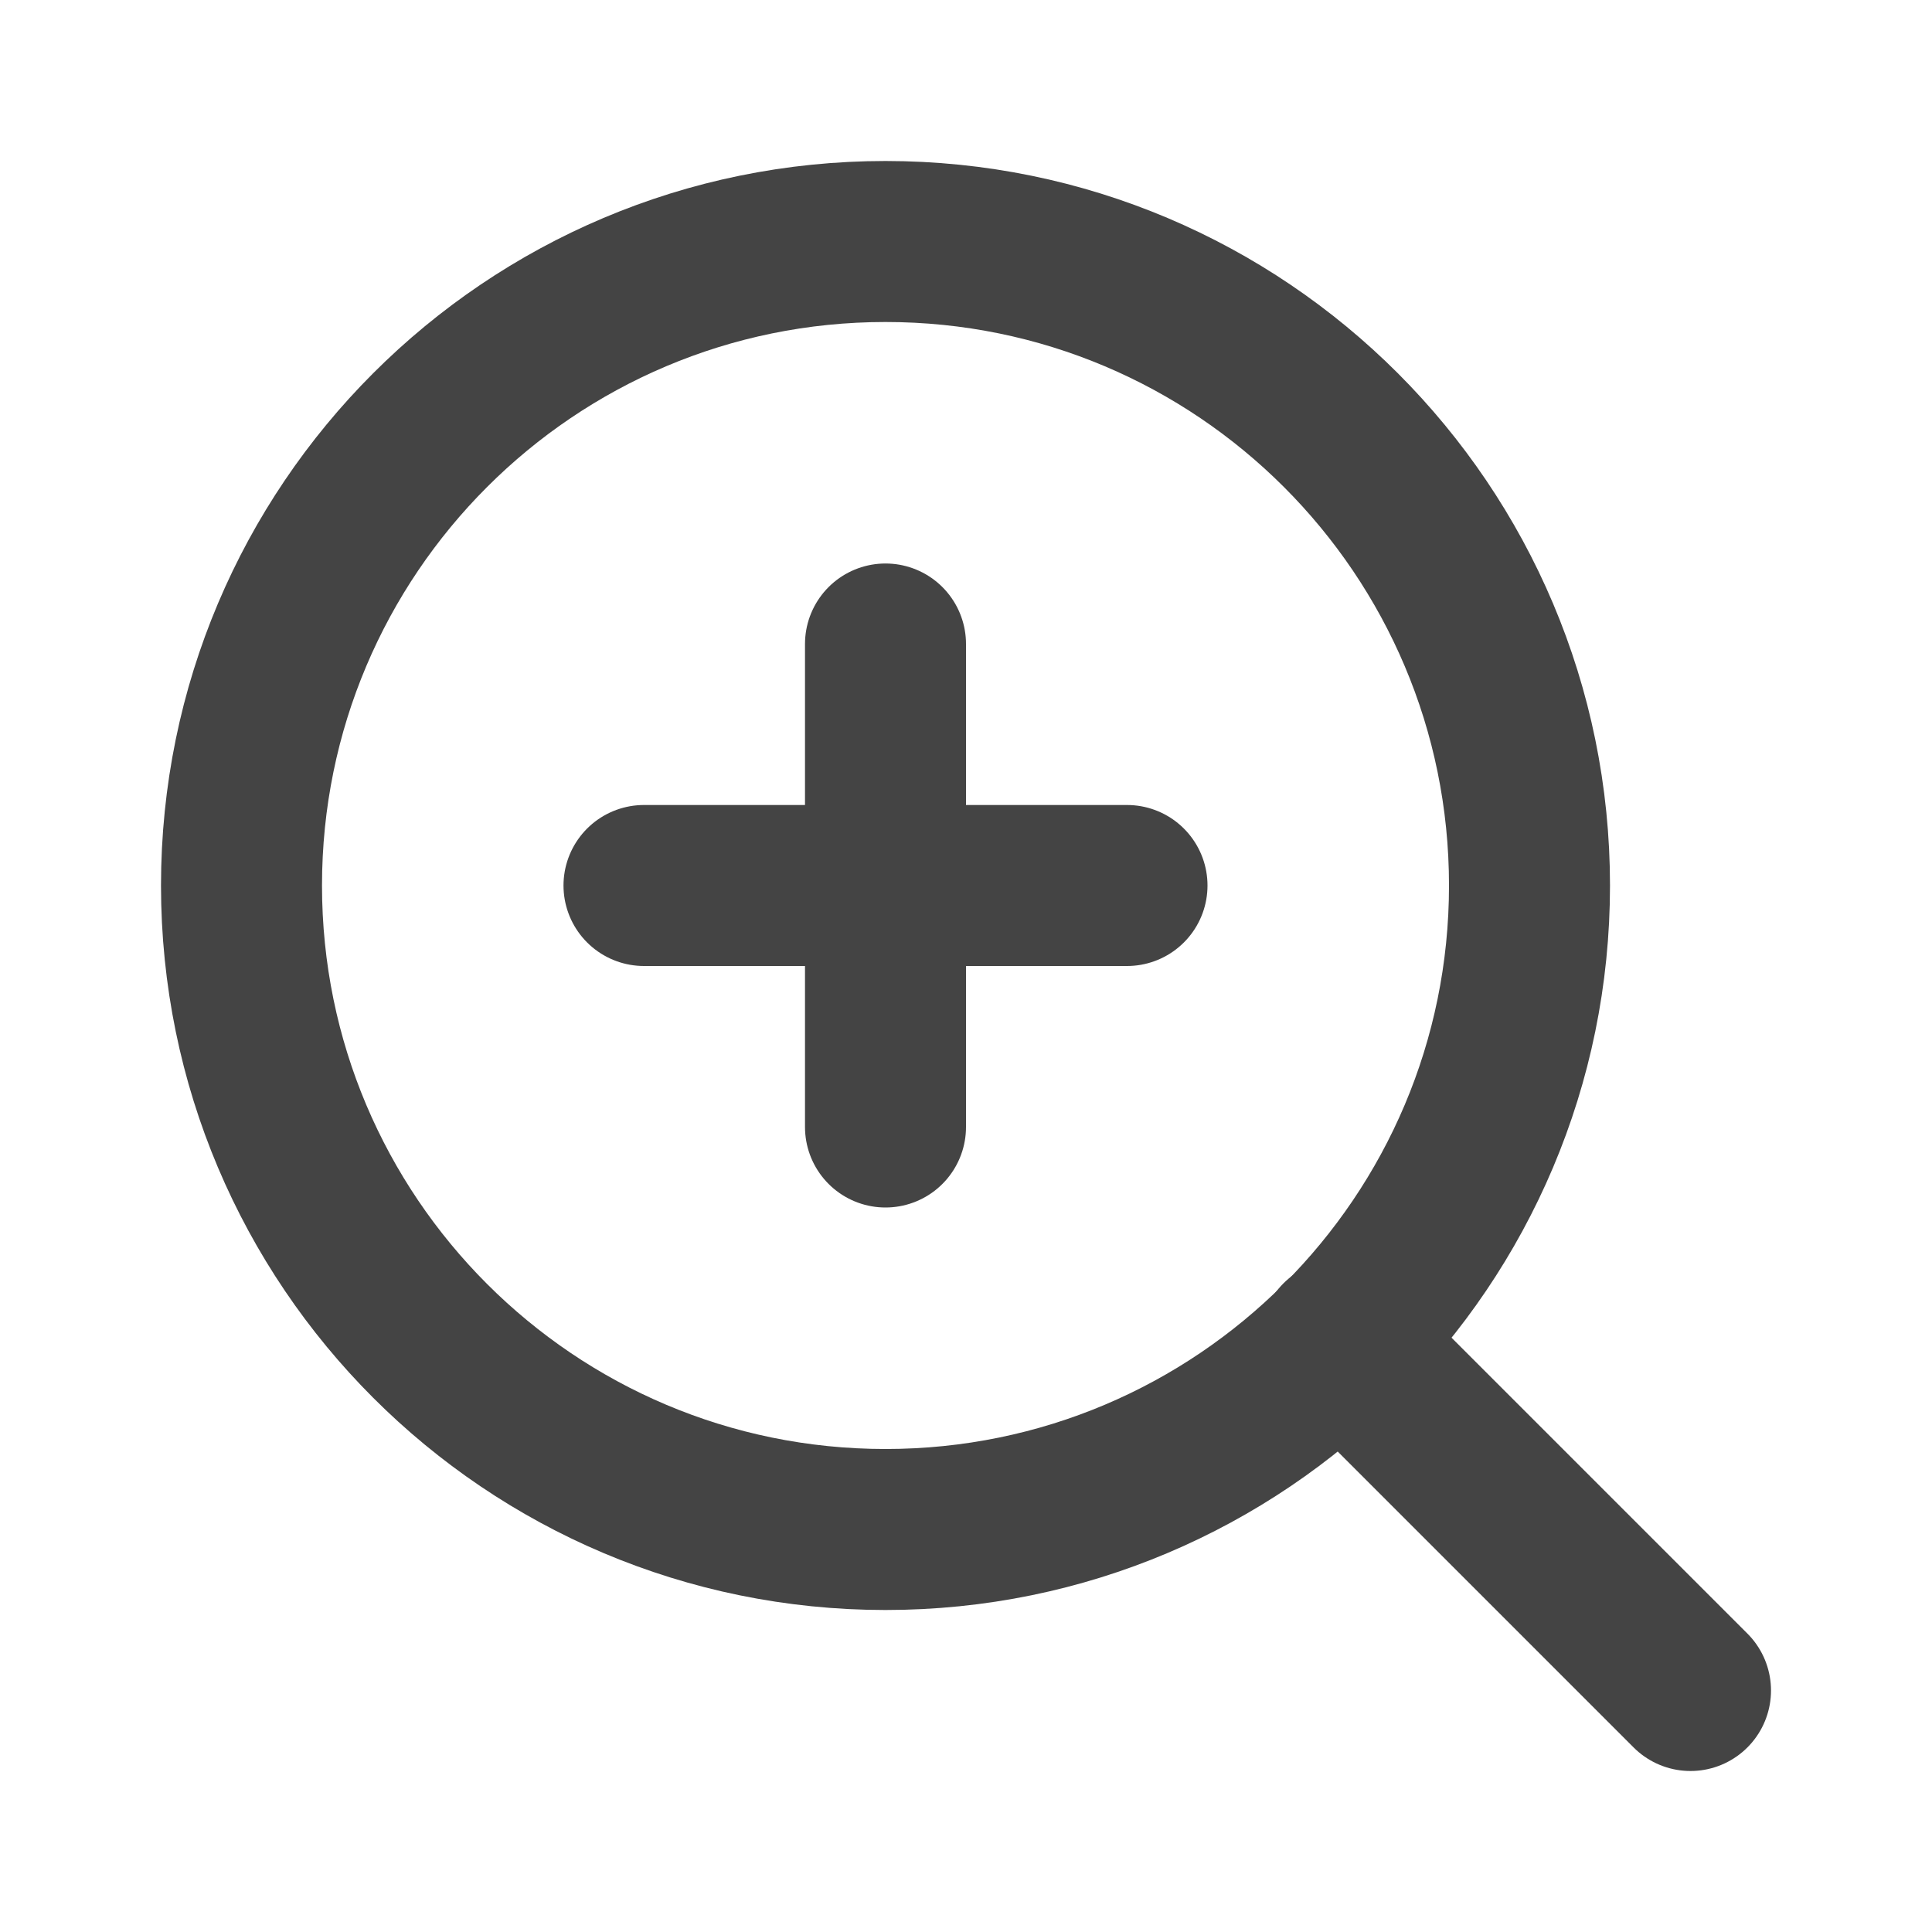
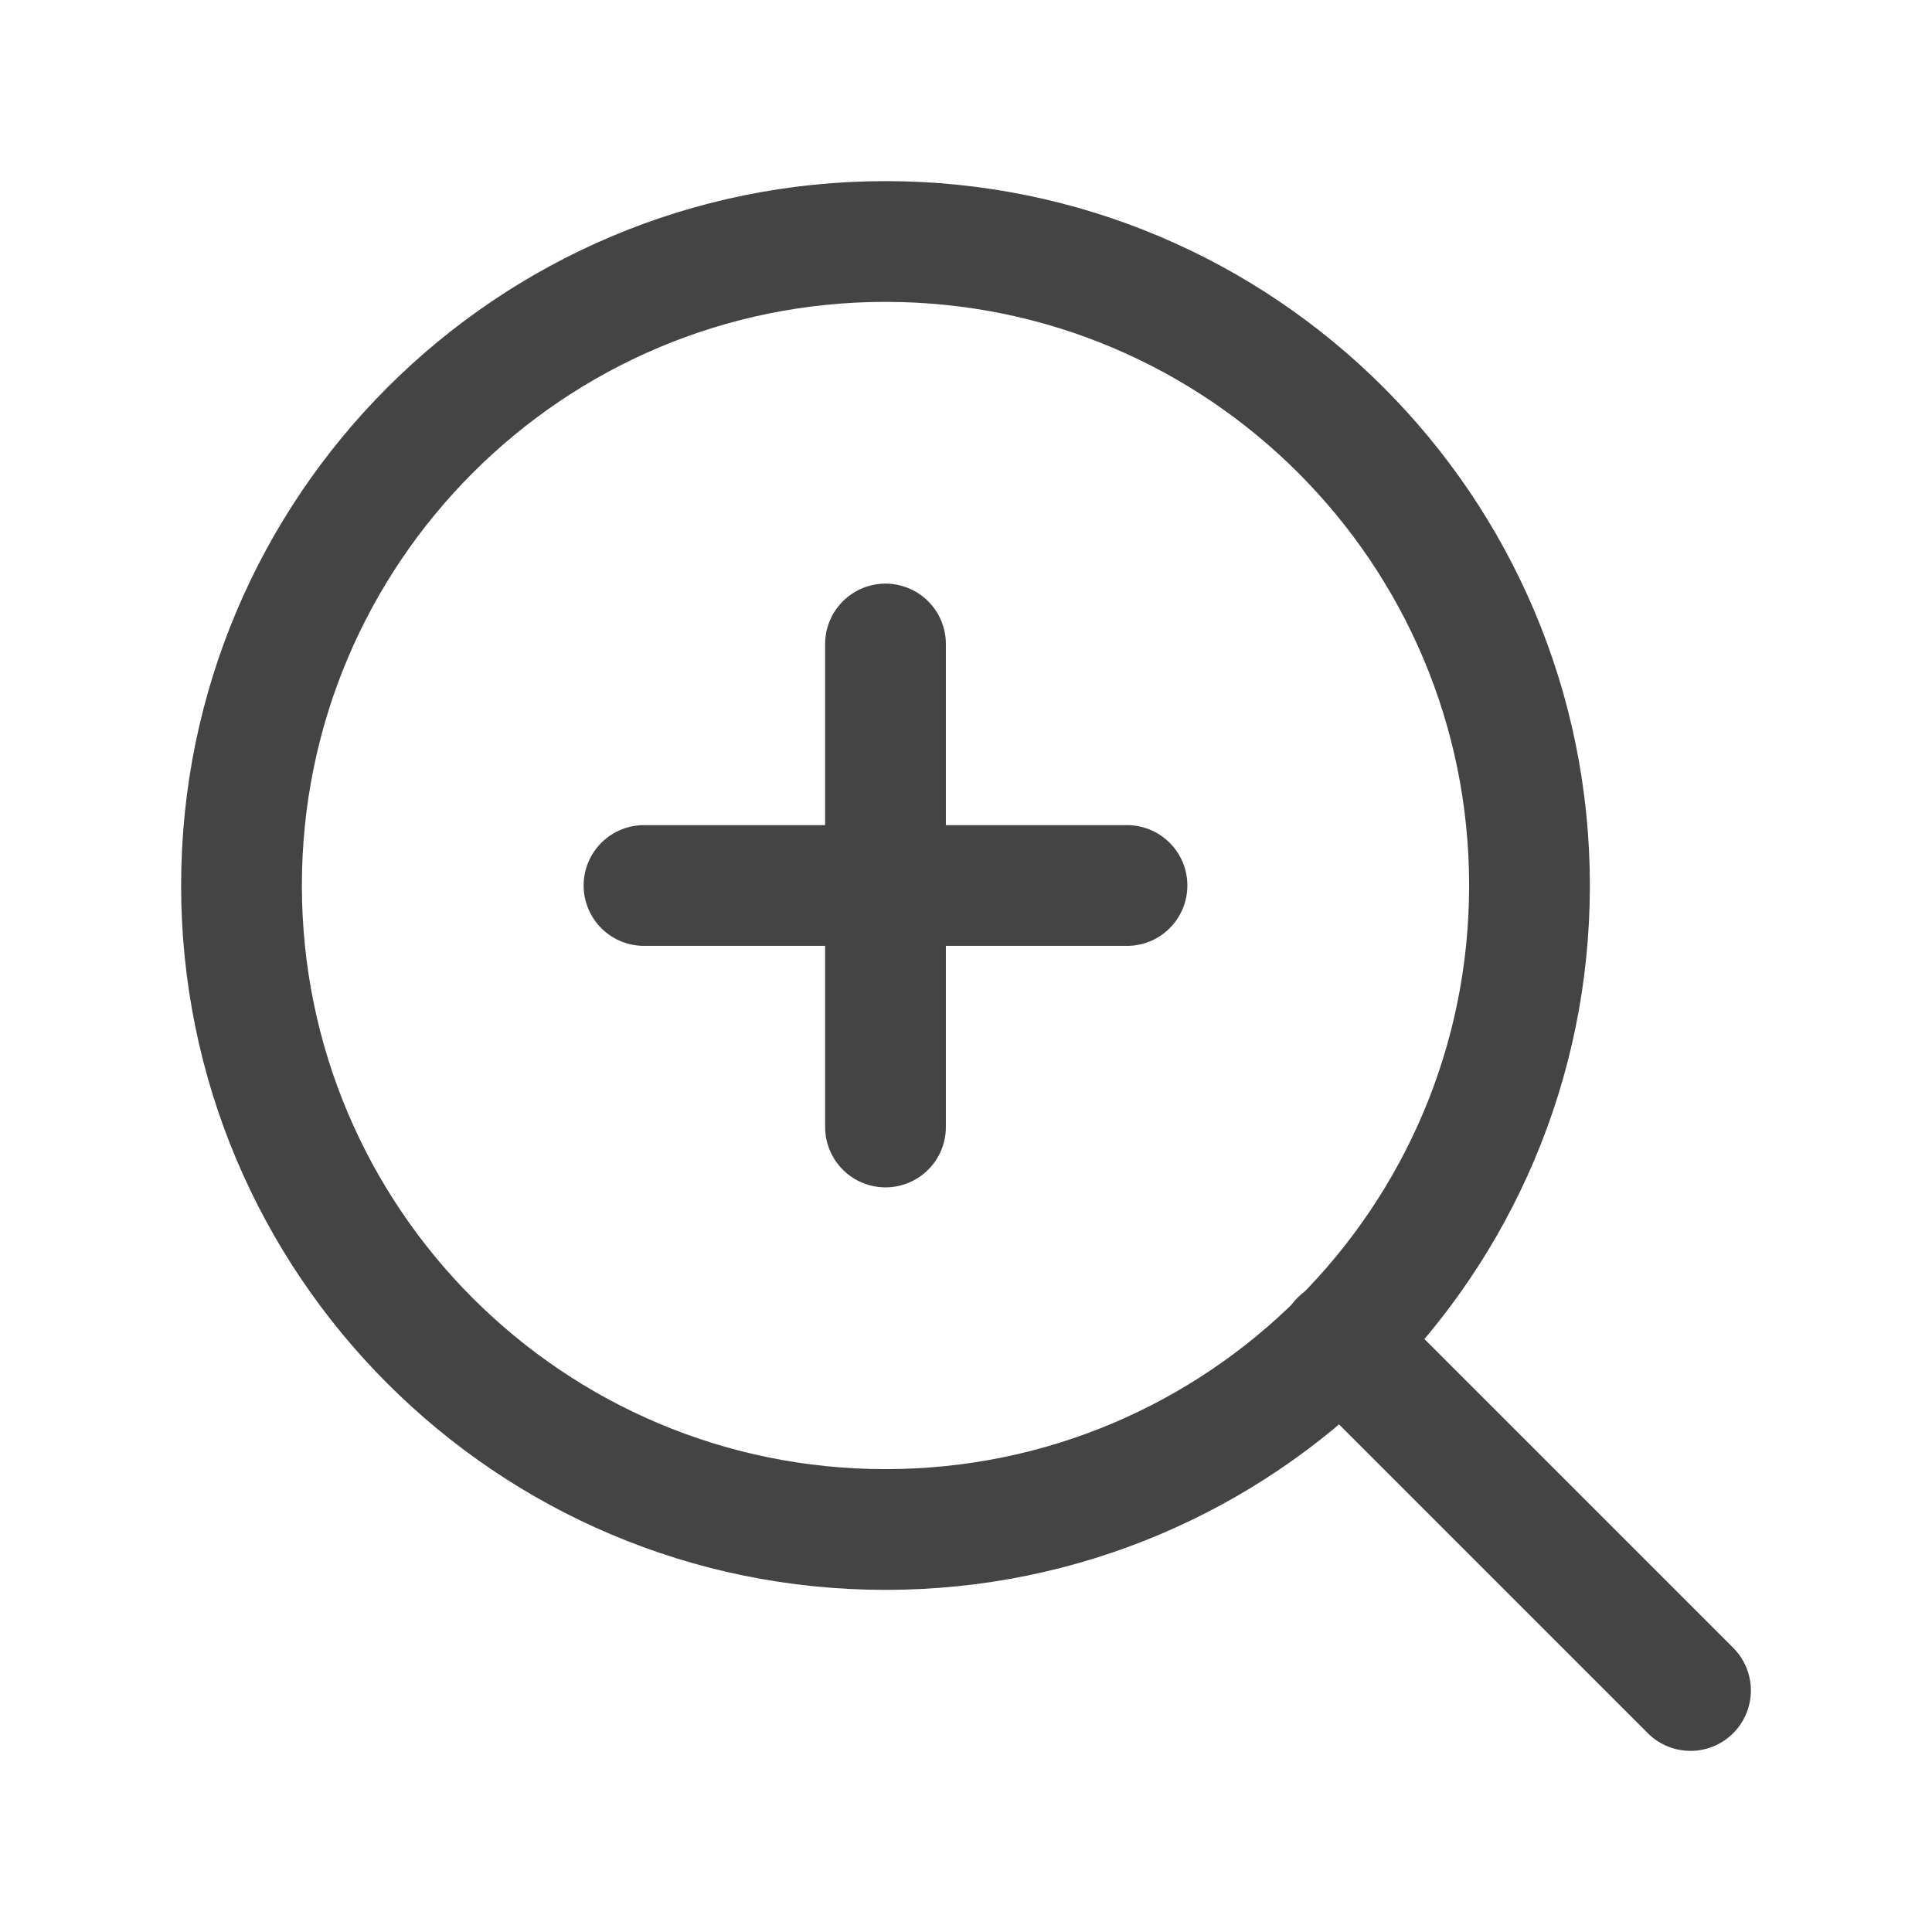
- <svg xmlns="http://www.w3.org/2000/svg" width="24" height="24" viewBox="0 0 24 24" fill="none" stroke="#444444" stroke-width="2" stroke-linecap="round" stroke-linejoin="round">
+ <svg xmlns="http://www.w3.org/2000/svg" width="24" height="24" viewBox="0 0 24 24" fill="none" stroke="#444444" stroke-width="1.5" stroke-linecap="round" stroke-linejoin="round">
  <circle cx="11" cy="11" r="8" />
  <line x1="21" y1="21" x2="16.65" y2="16.65" />
  <line x1="11" y1="8" x2="11" y2="14" />
  <line x1="8" y1="11" x2="14" y2="11" />
</svg>
